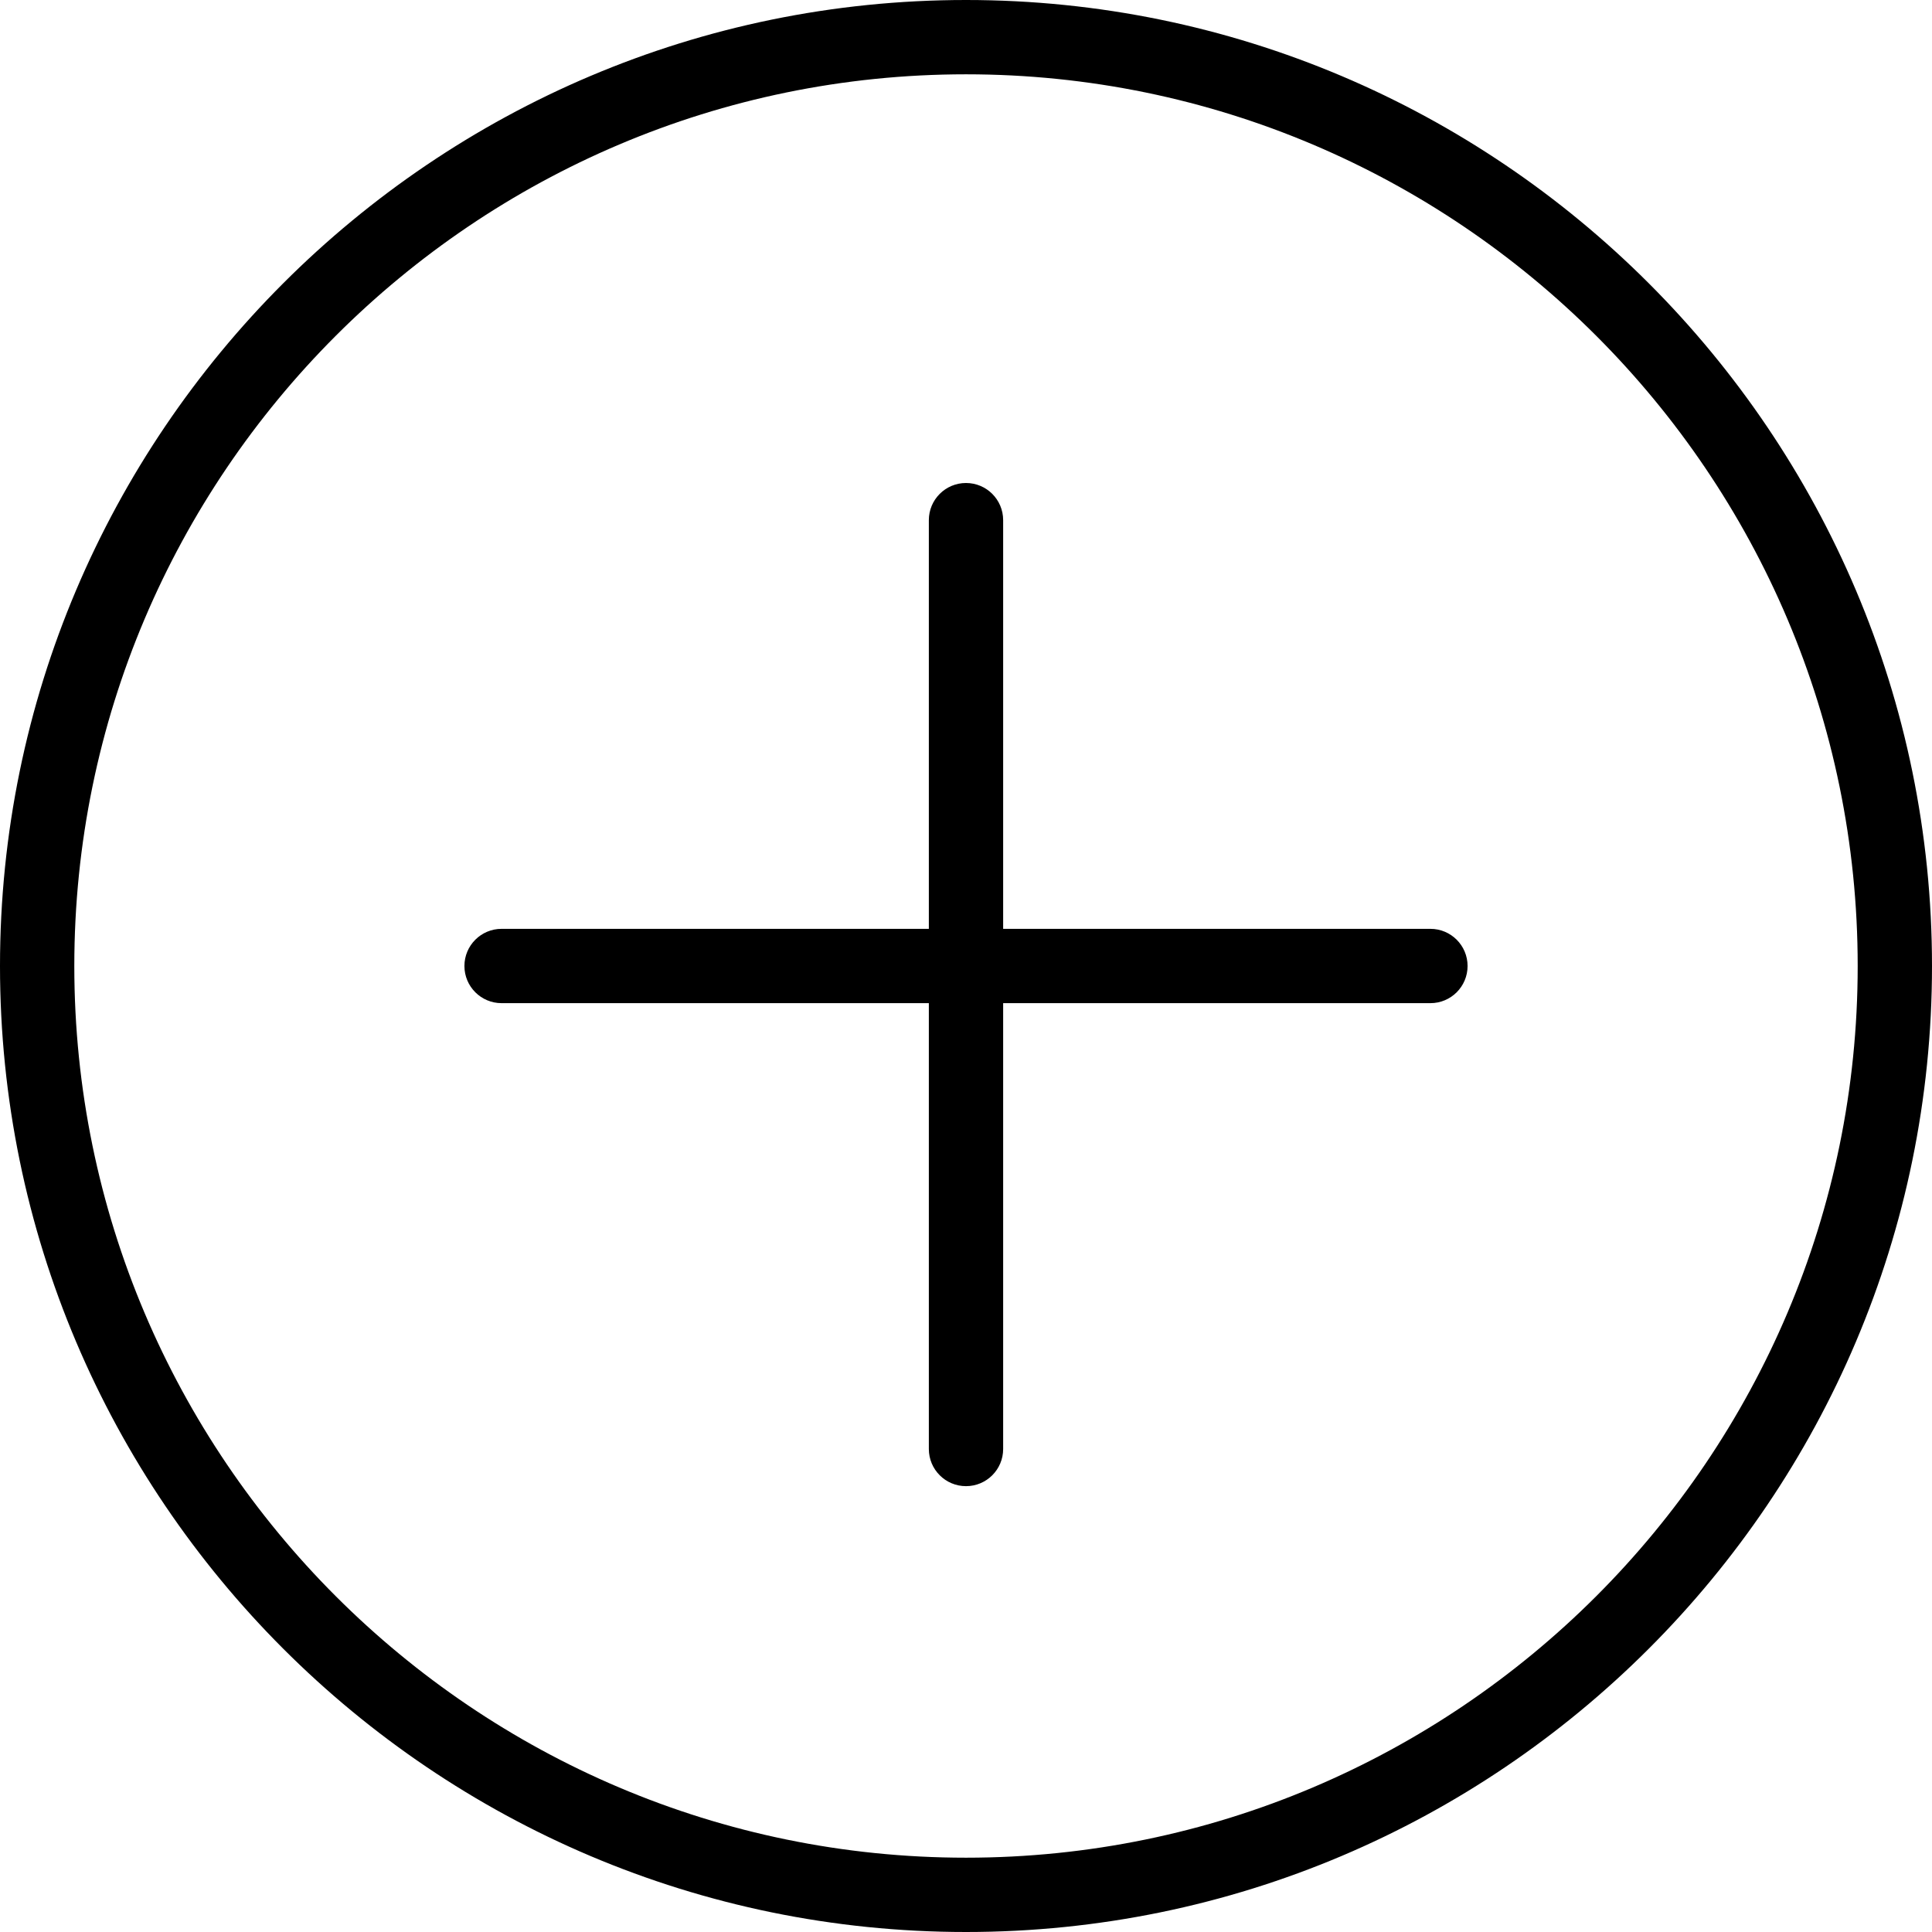
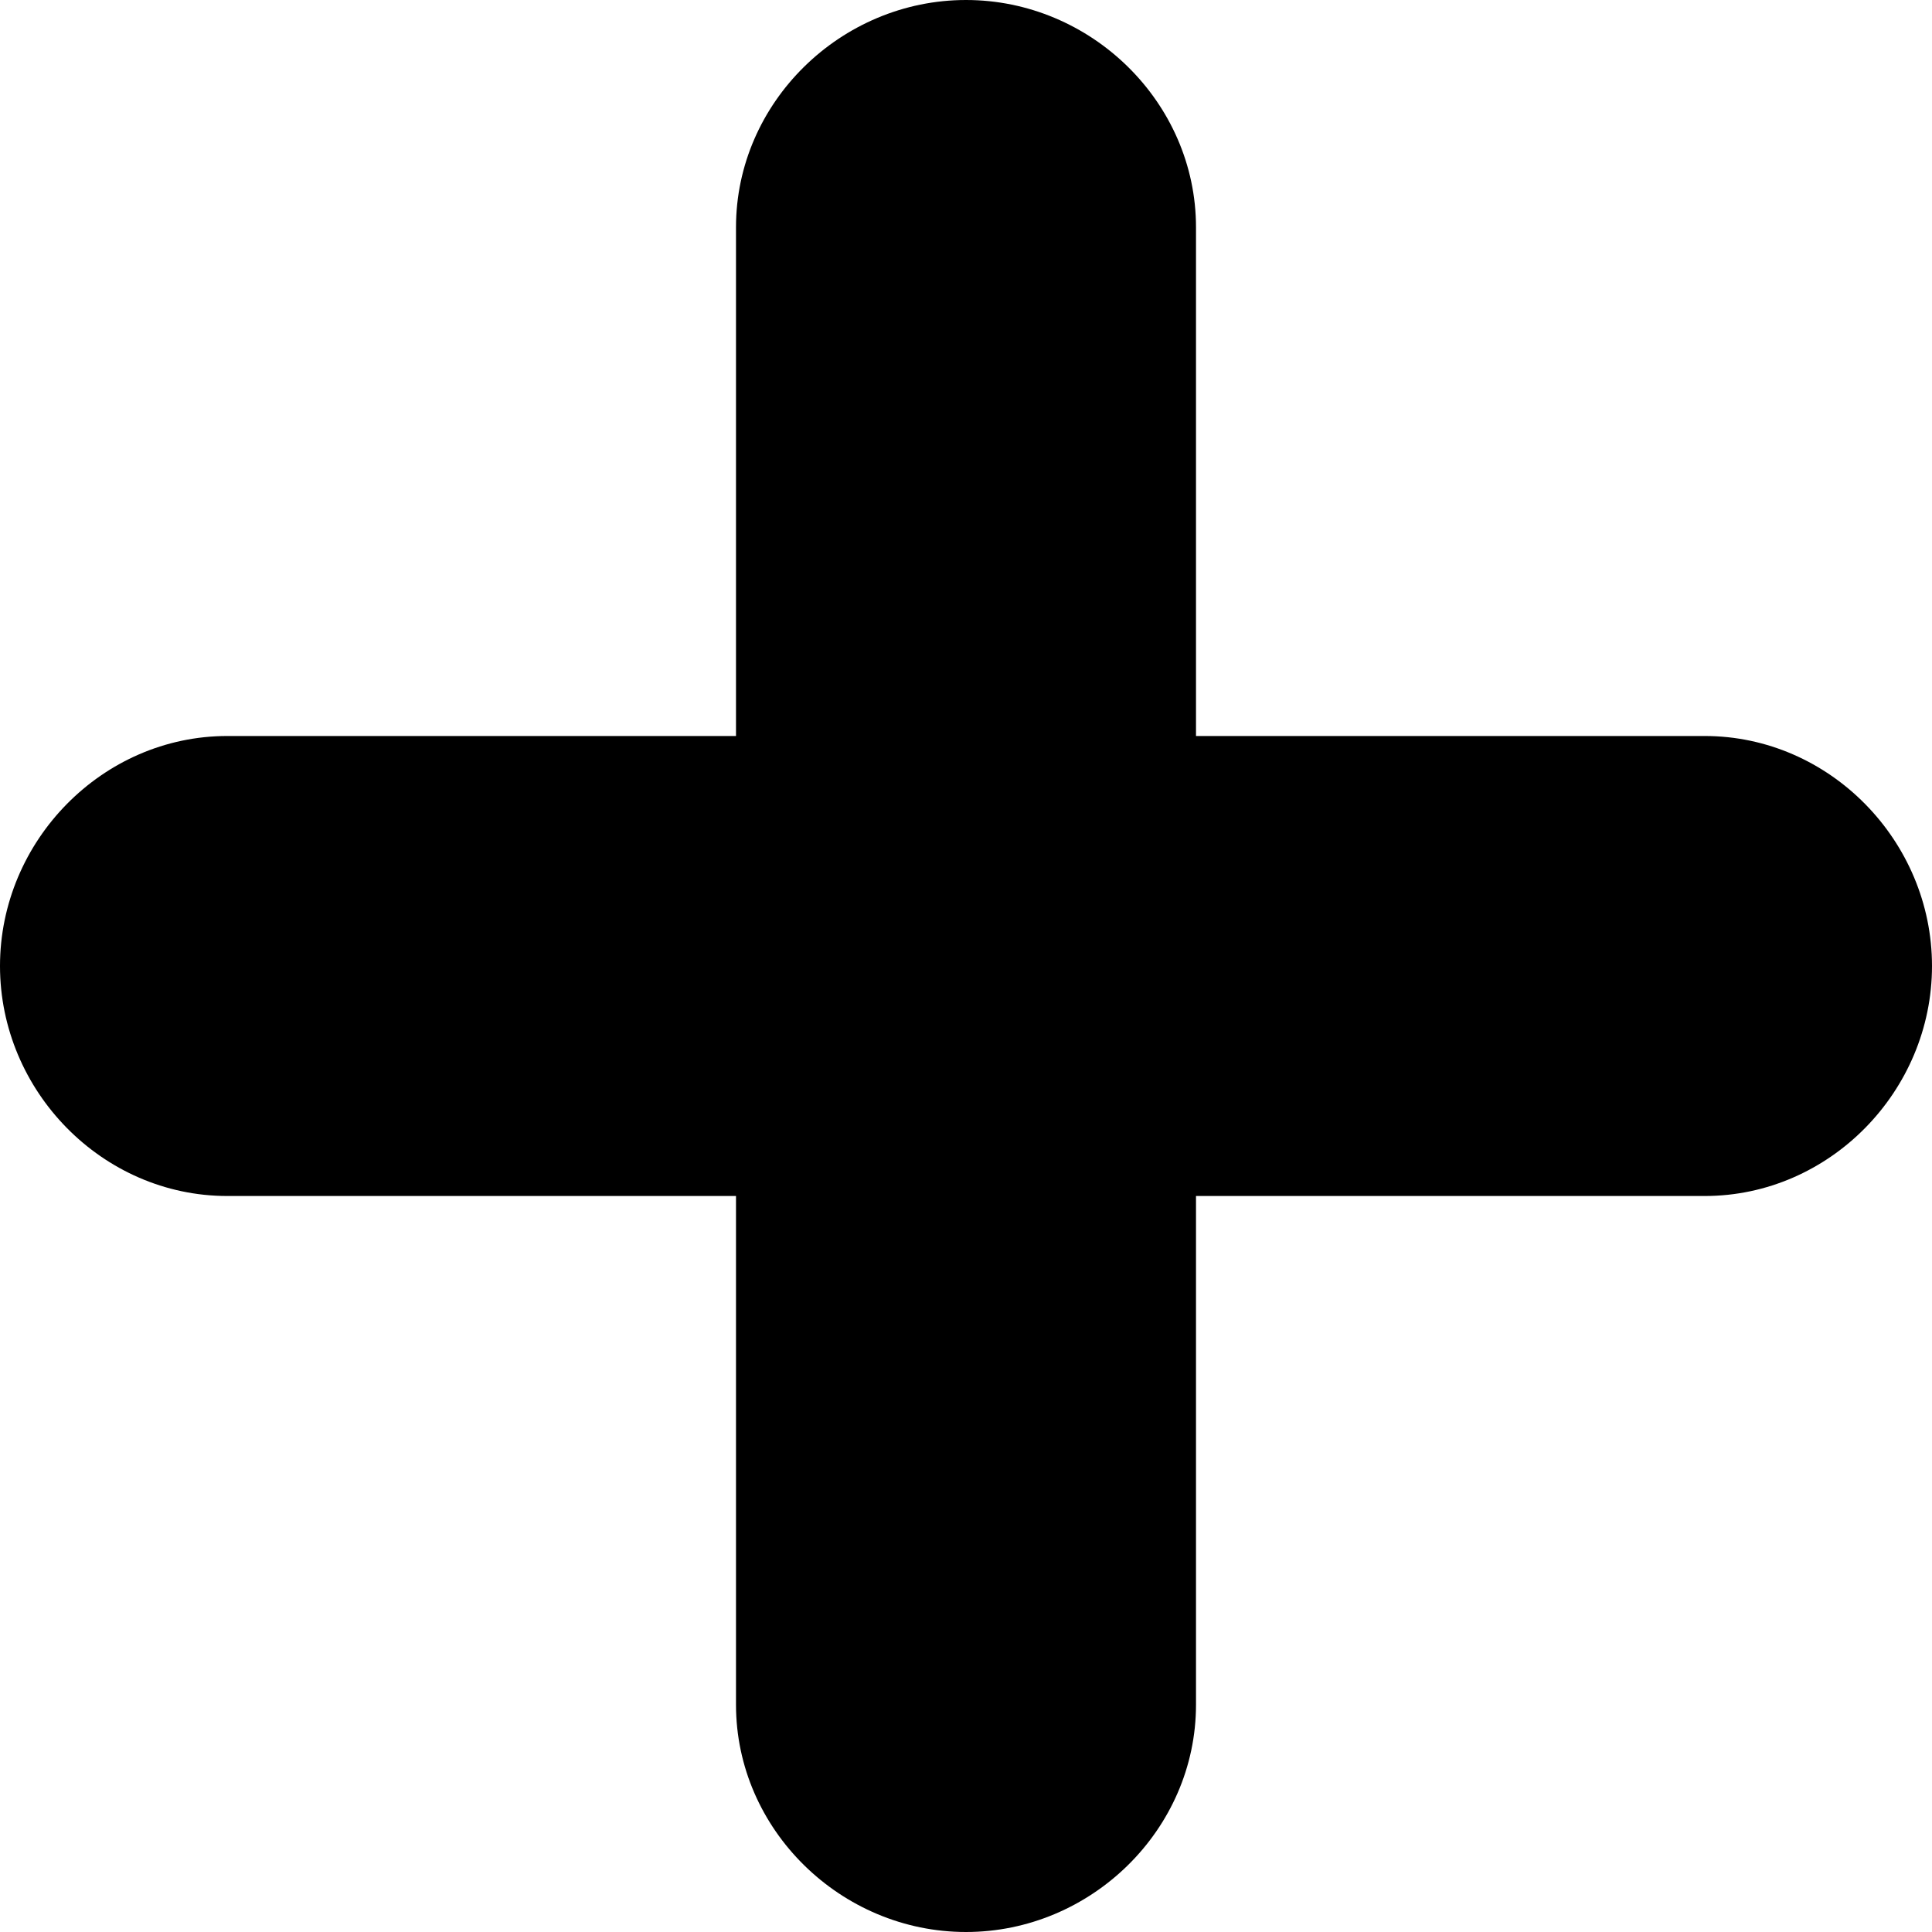
- <svg xmlns="http://www.w3.org/2000/svg" version="1.1" id="Capa_1" x="0px" y="0px" viewBox="0 0 52 52" style="enable-background:new 0 0 52 52;" xml:space="preserve" width="20px" height="20px">
-   <g>
-     <path d="M26,0C11.664,0,0,11.663,0,26s11.664,26,26,26s26-11.663,26-26S40.336,0,26,0z M26,50C12.767,50,2,39.233,2,26   S12.767,2,26,2s24,10.767,24,24S39.233,50,26,50z" />
-     <path d="M38.5,25H27V14c0-0.553-0.448-1-1-1s-1,0.447-1,1v11H13.5c-0.552,0-1,0.447-1,1s0.448,1,1,1H25v12c0,0.553,0.448,1,1,1   s1-0.447,1-1V27h11.5c0.552,0,1-0.447,1-1S39.052,25,38.5,25z" />
-   </g>
+ <svg xmlns="http://www.w3.org/2000/svg" version="1.1" id="Capa_1" x="0px" y="0px" viewBox="0 0 42 42" style="enable-background:new 0 0 42 42;" xml:space="preserve">
+   <path d="M37.059,16H26V4.941C26,2.224,23.718,0,21,0s-5,2.224-5,4.941V16H4.941C2.224,16,0,18.282,0,21s2.224,5,4.941,5H16v11.059  C16,39.776,18.282,42,21,42s5-2.224,5-4.941V26h11.059C39.776,26,42,23.718,42,21S39.776,16,37.059,16z" />
</svg>
